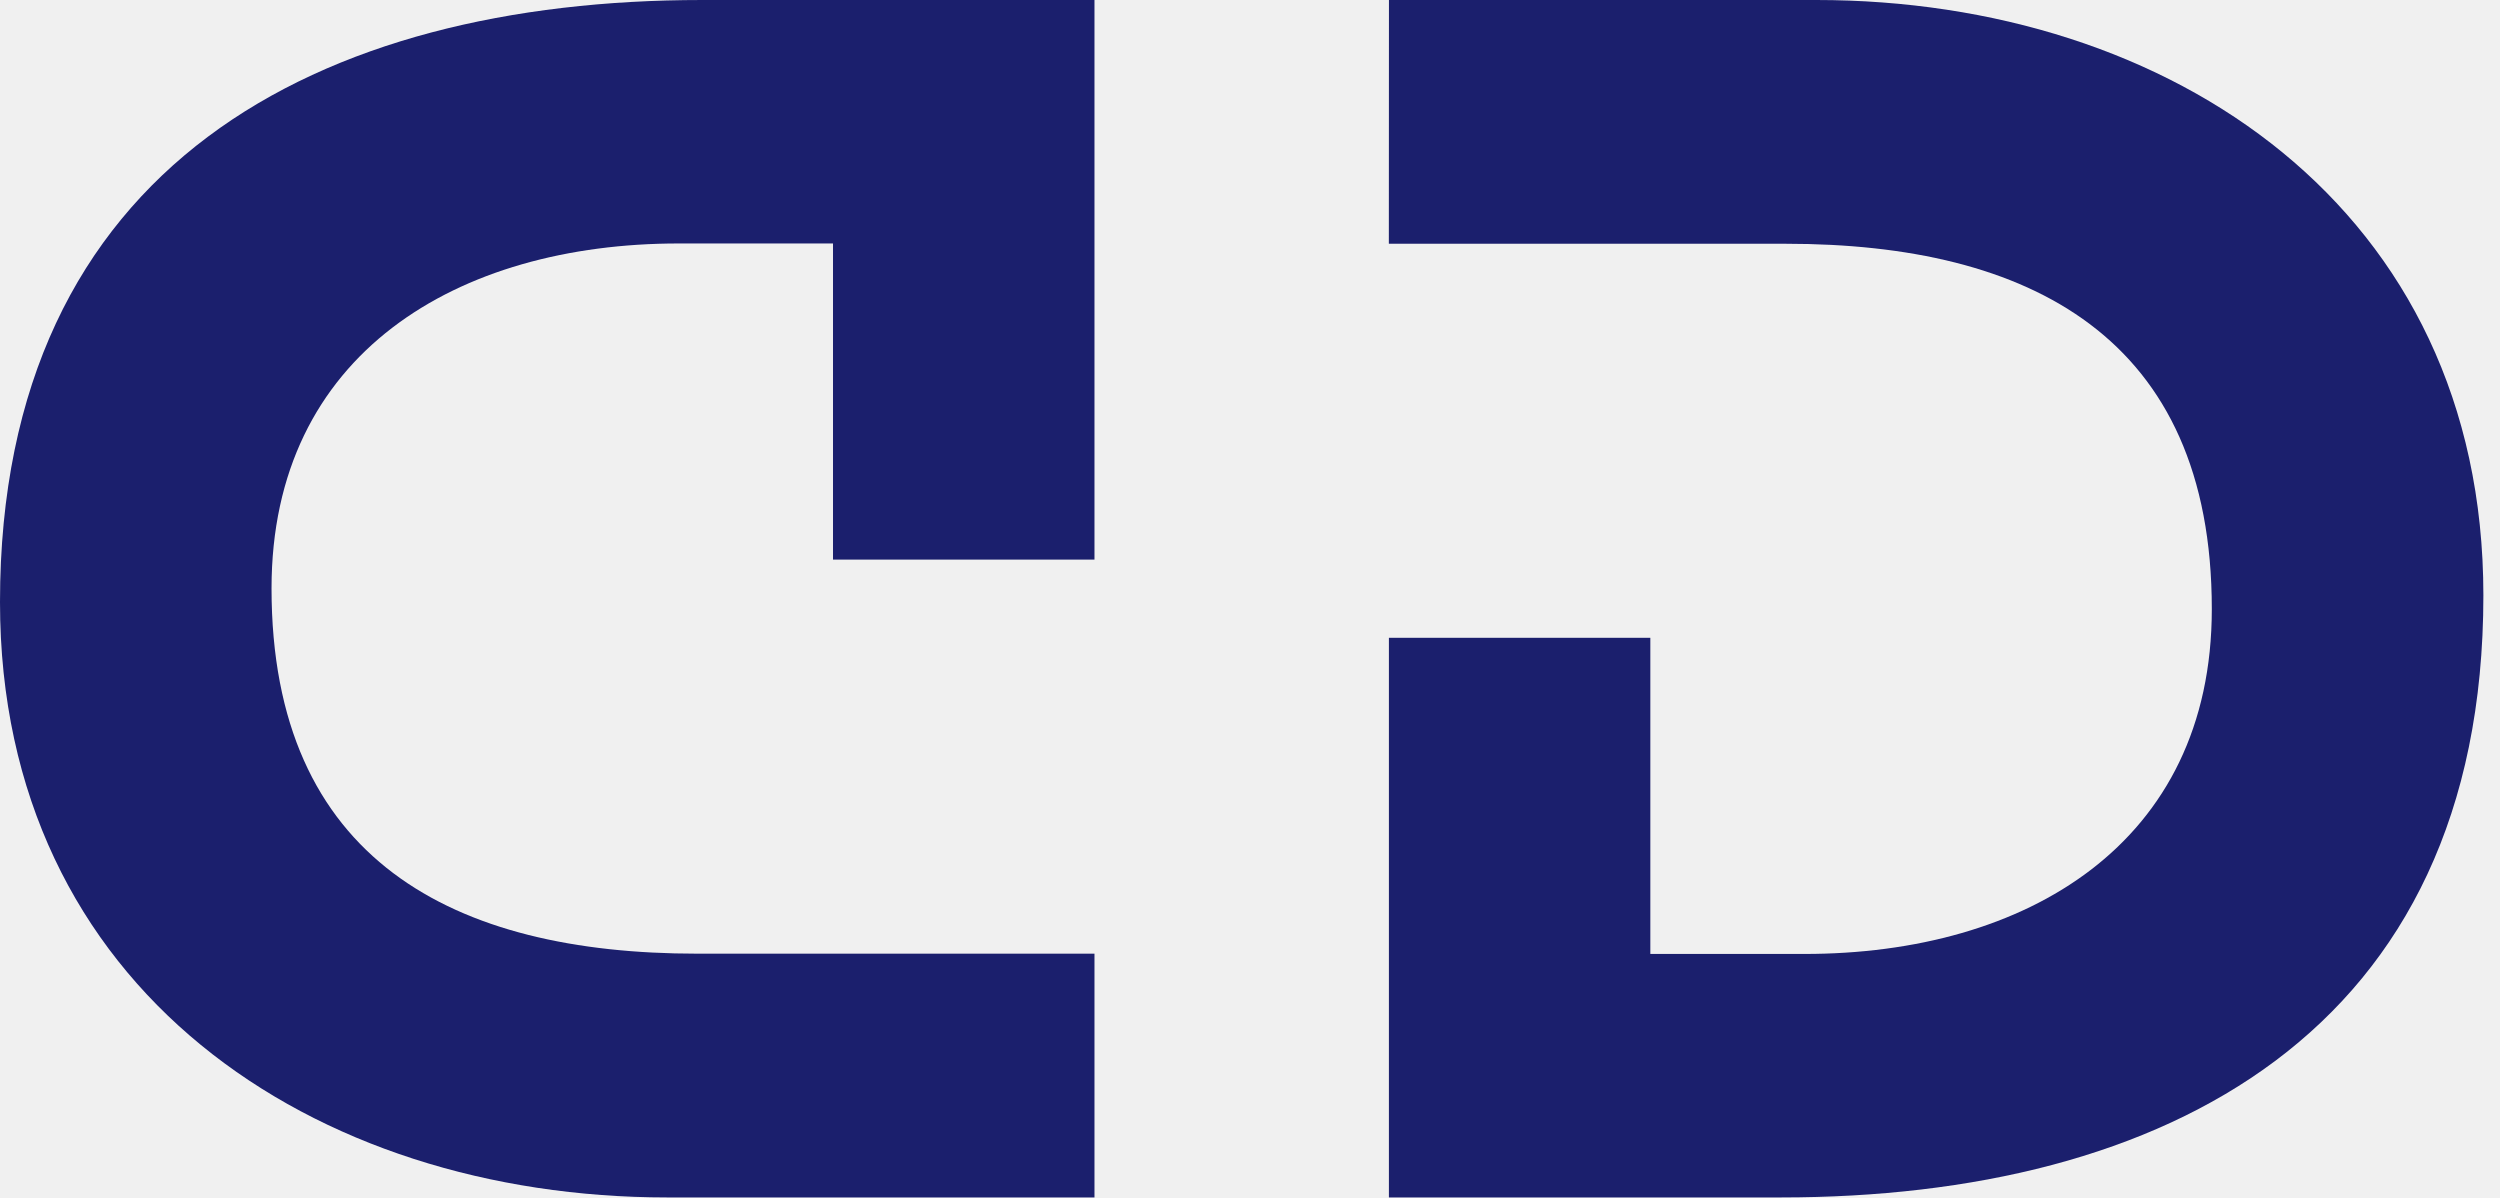
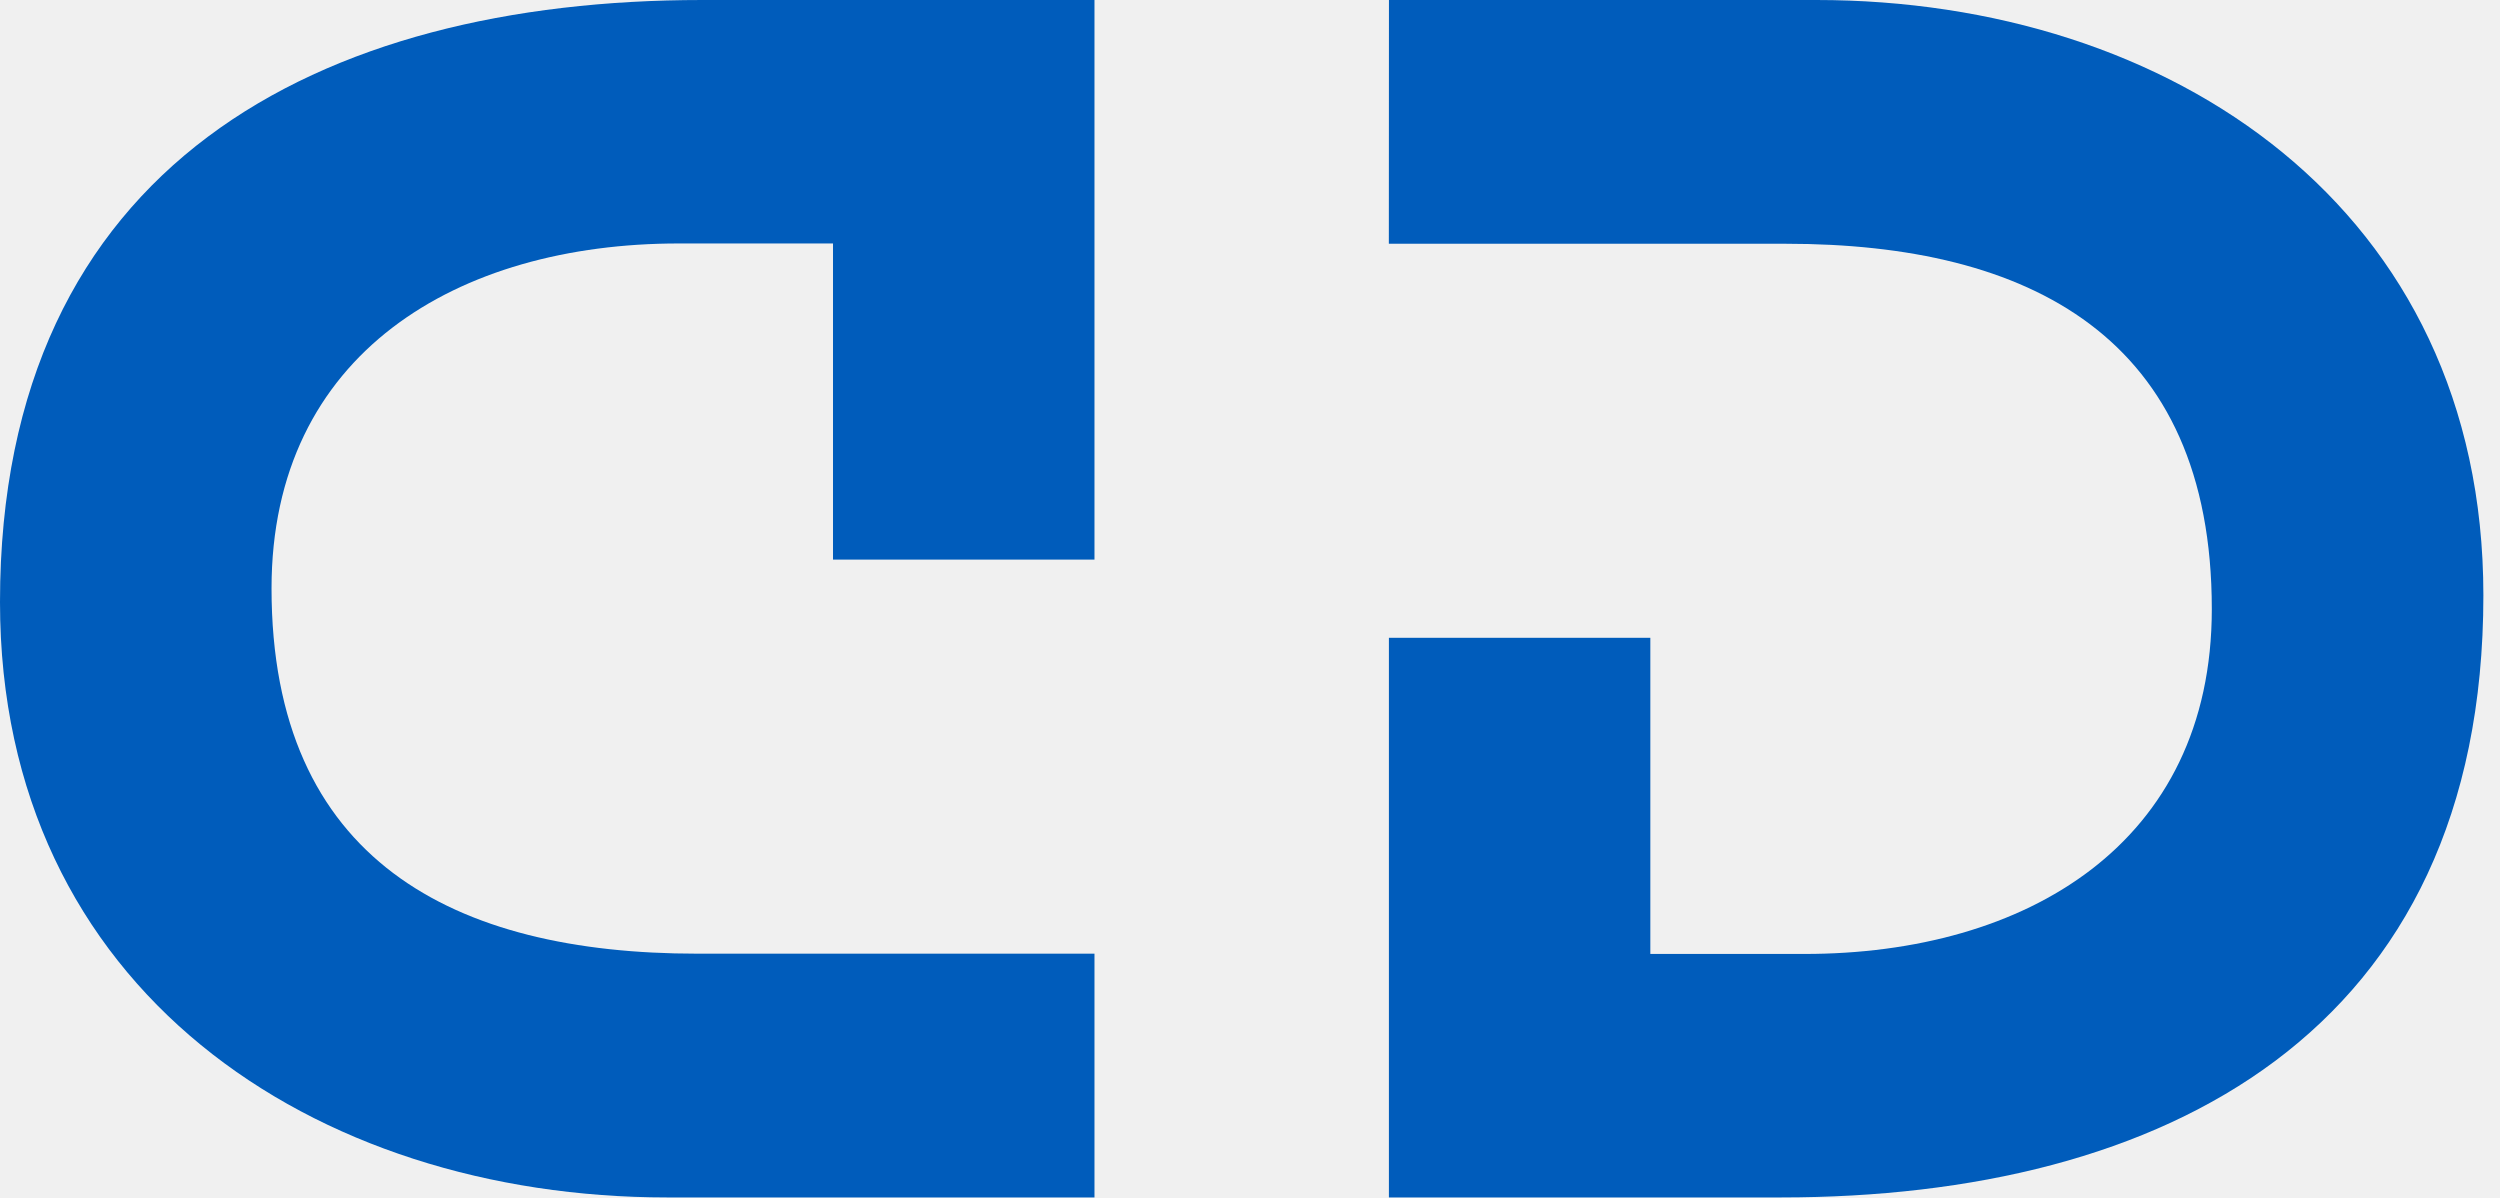
<svg xmlns="http://www.w3.org/2000/svg" width="119" height="57" viewBox="0 0 119 57" fill="none">
  <g clip-path="url(#clip0_1_52)">
-     <path fill-rule="evenodd" clip-rule="evenodd" d="M52.097 56.998H31.753C14.921 56.998 0 47.096 0 28.659C0 7.809 15.239 0 33.429 0H52.097V26.637H39.651V11.589H32.311C21.78 11.589 12.925 16.822 12.925 28.005C12.925 40.967 21.622 45.395 33.188 45.395H52.097V56.998Z" fill="#1B1F6D" />
-     <path fill-rule="evenodd" clip-rule="evenodd" d="M66.114 0H86.457C103.292 0 118.209 9.902 118.209 28.338C118.209 49.191 102.97 56.998 84.78 56.998H66.112V30.36H78.556V45.408H85.895C96.426 45.408 105.282 40.176 105.282 28.992C105.282 16.03 96.587 11.603 85.018 11.603H66.109L66.114 0Z" fill="#1B1F6D" />
+     <path fill-rule="evenodd" clip-rule="evenodd" d="M52.097 56.998H31.753C14.921 56.998 0 47.096 0 28.659C0 7.809 15.239 0 33.429 0H52.097V26.637H39.651V11.589H32.311C21.78 11.589 12.925 16.822 12.925 28.005C12.925 40.967 21.622 45.395 33.188 45.395H52.097V56.998Z" fill="#005cbb" />
+     <path fill-rule="evenodd" clip-rule="evenodd" d="M66.114 0H86.457C103.292 0 118.209 9.902 118.209 28.338C118.209 49.191 102.97 56.998 84.78 56.998H66.112V30.36H78.556V45.408H85.895C96.426 45.408 105.282 40.176 105.282 28.992C105.282 16.03 96.587 11.603 85.018 11.603H66.109L66.114 0Z" fill="#005cbb" />
  </g>
  <defs>
    <clipPath id="clip0_1_52">
      <rect width="119" height="57" fill="white" />
    </clipPath>
  </defs>
</svg>
